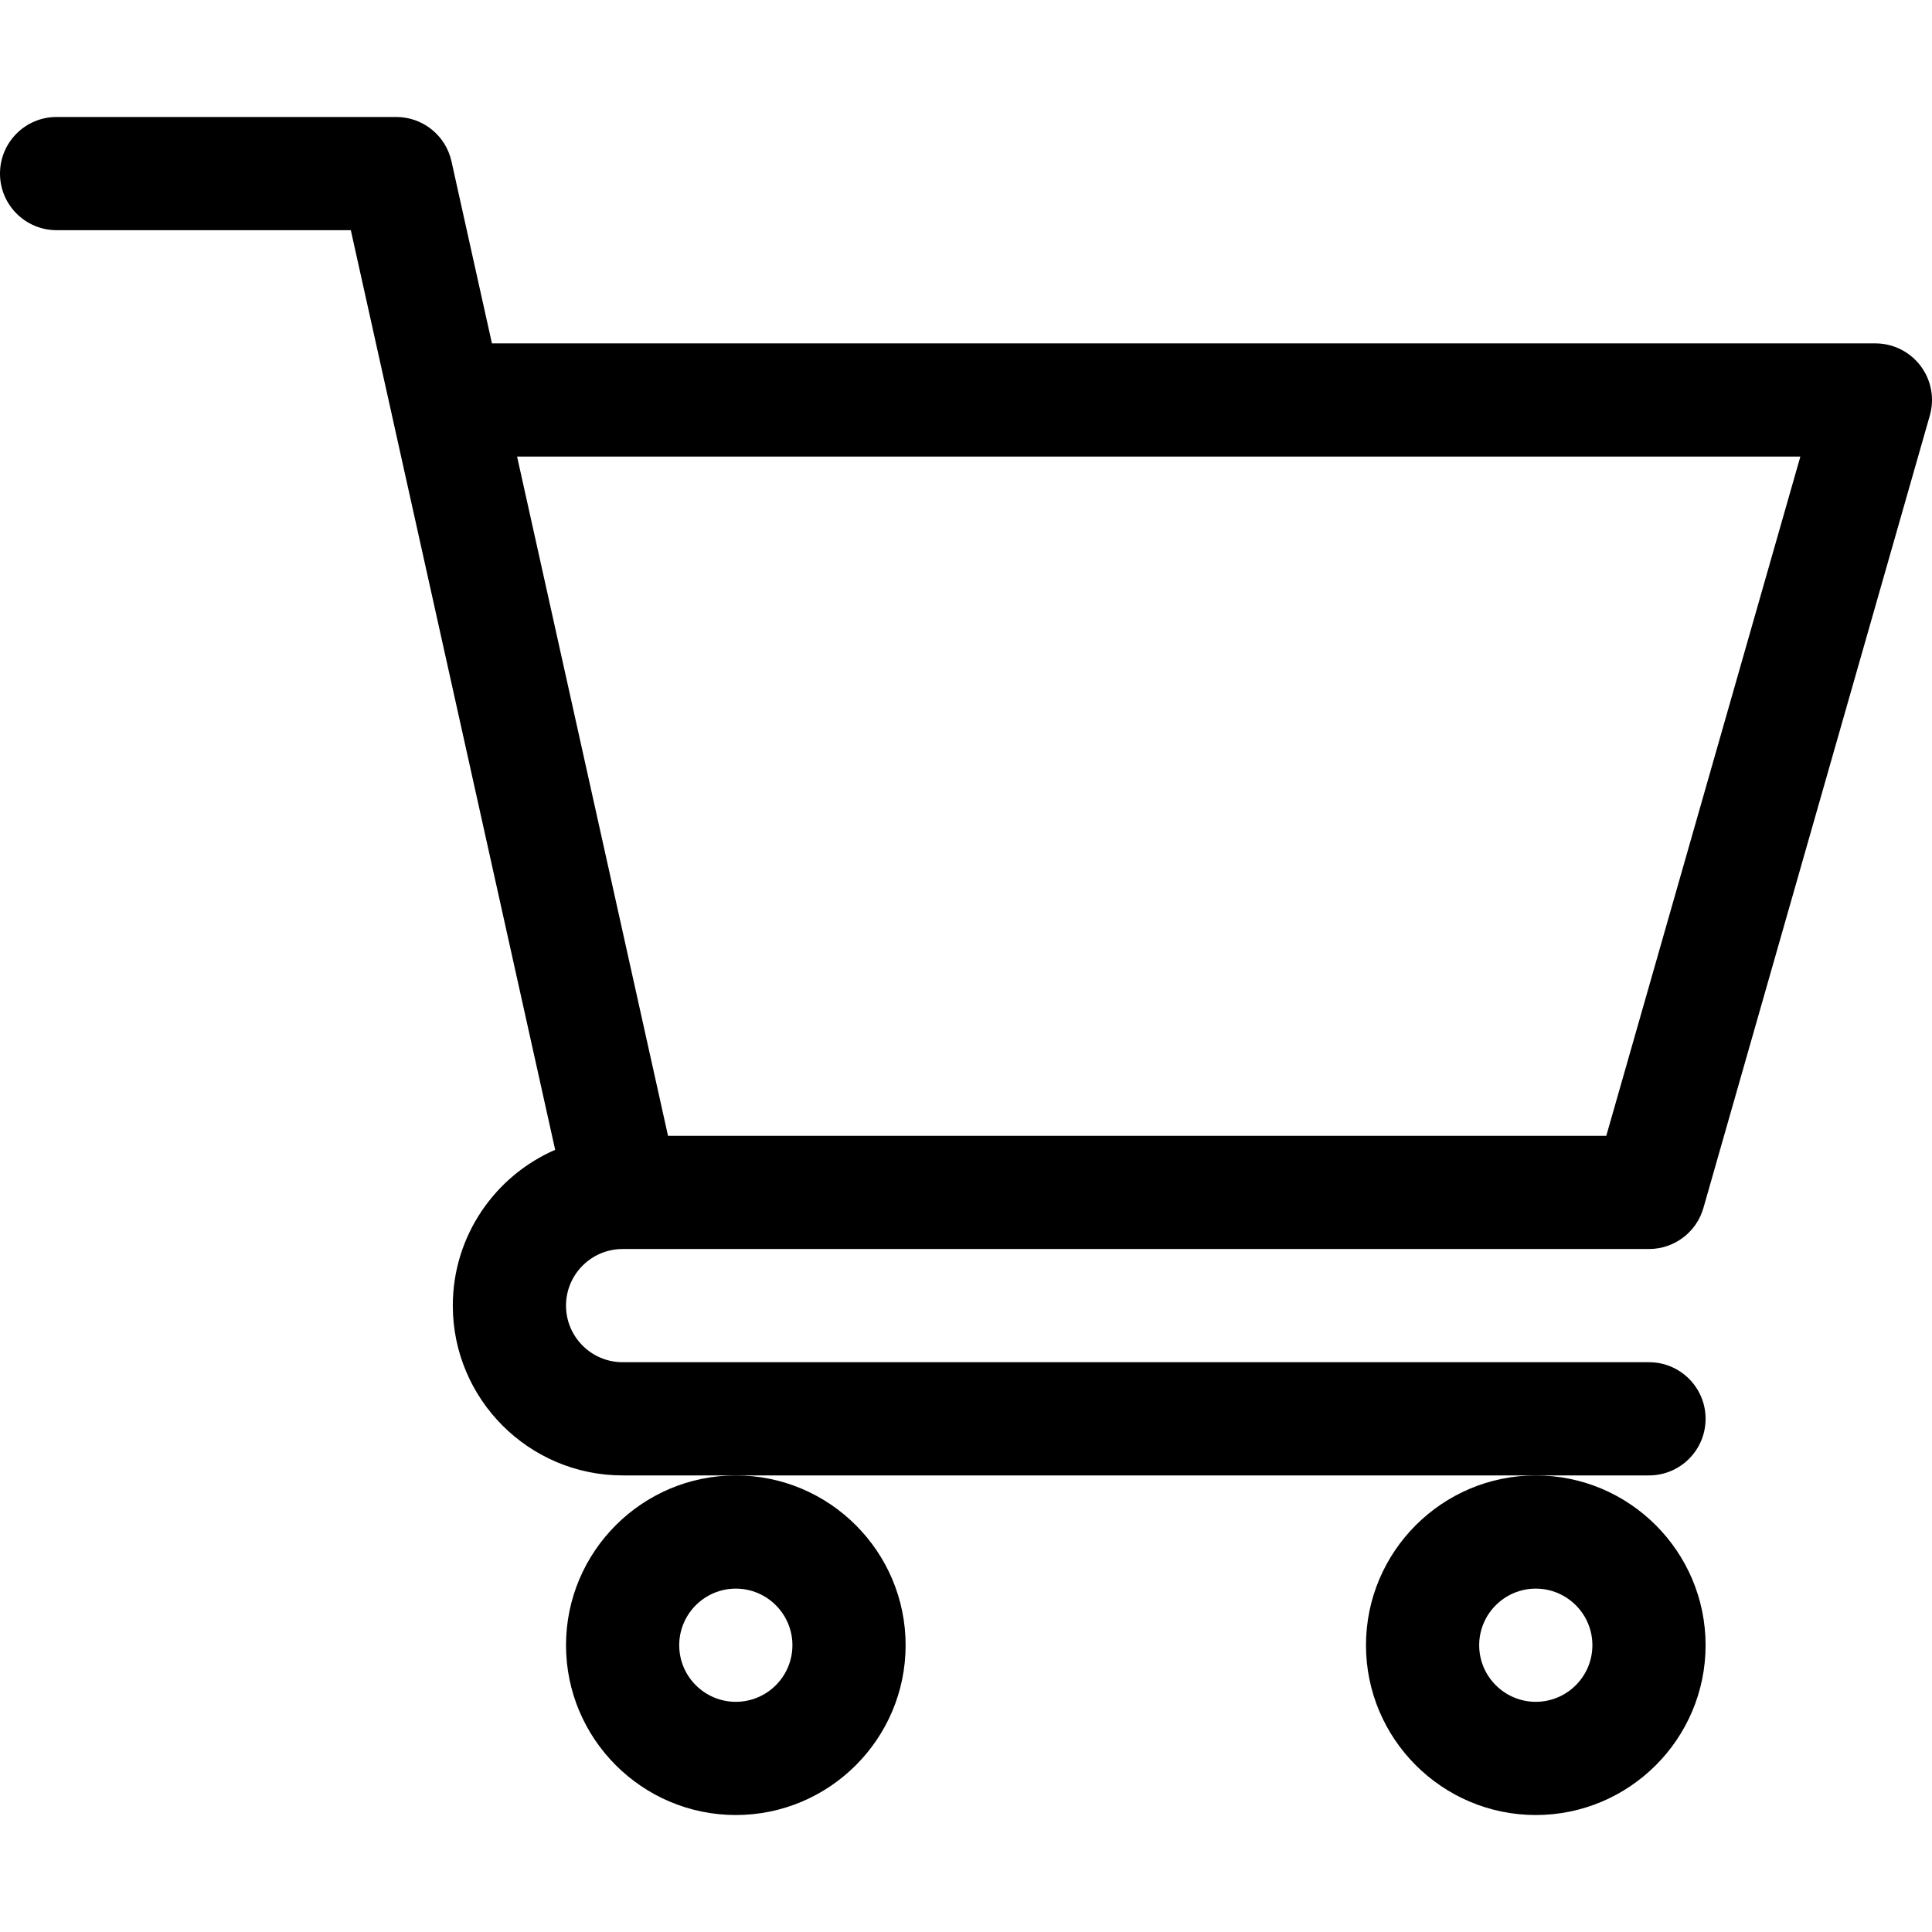
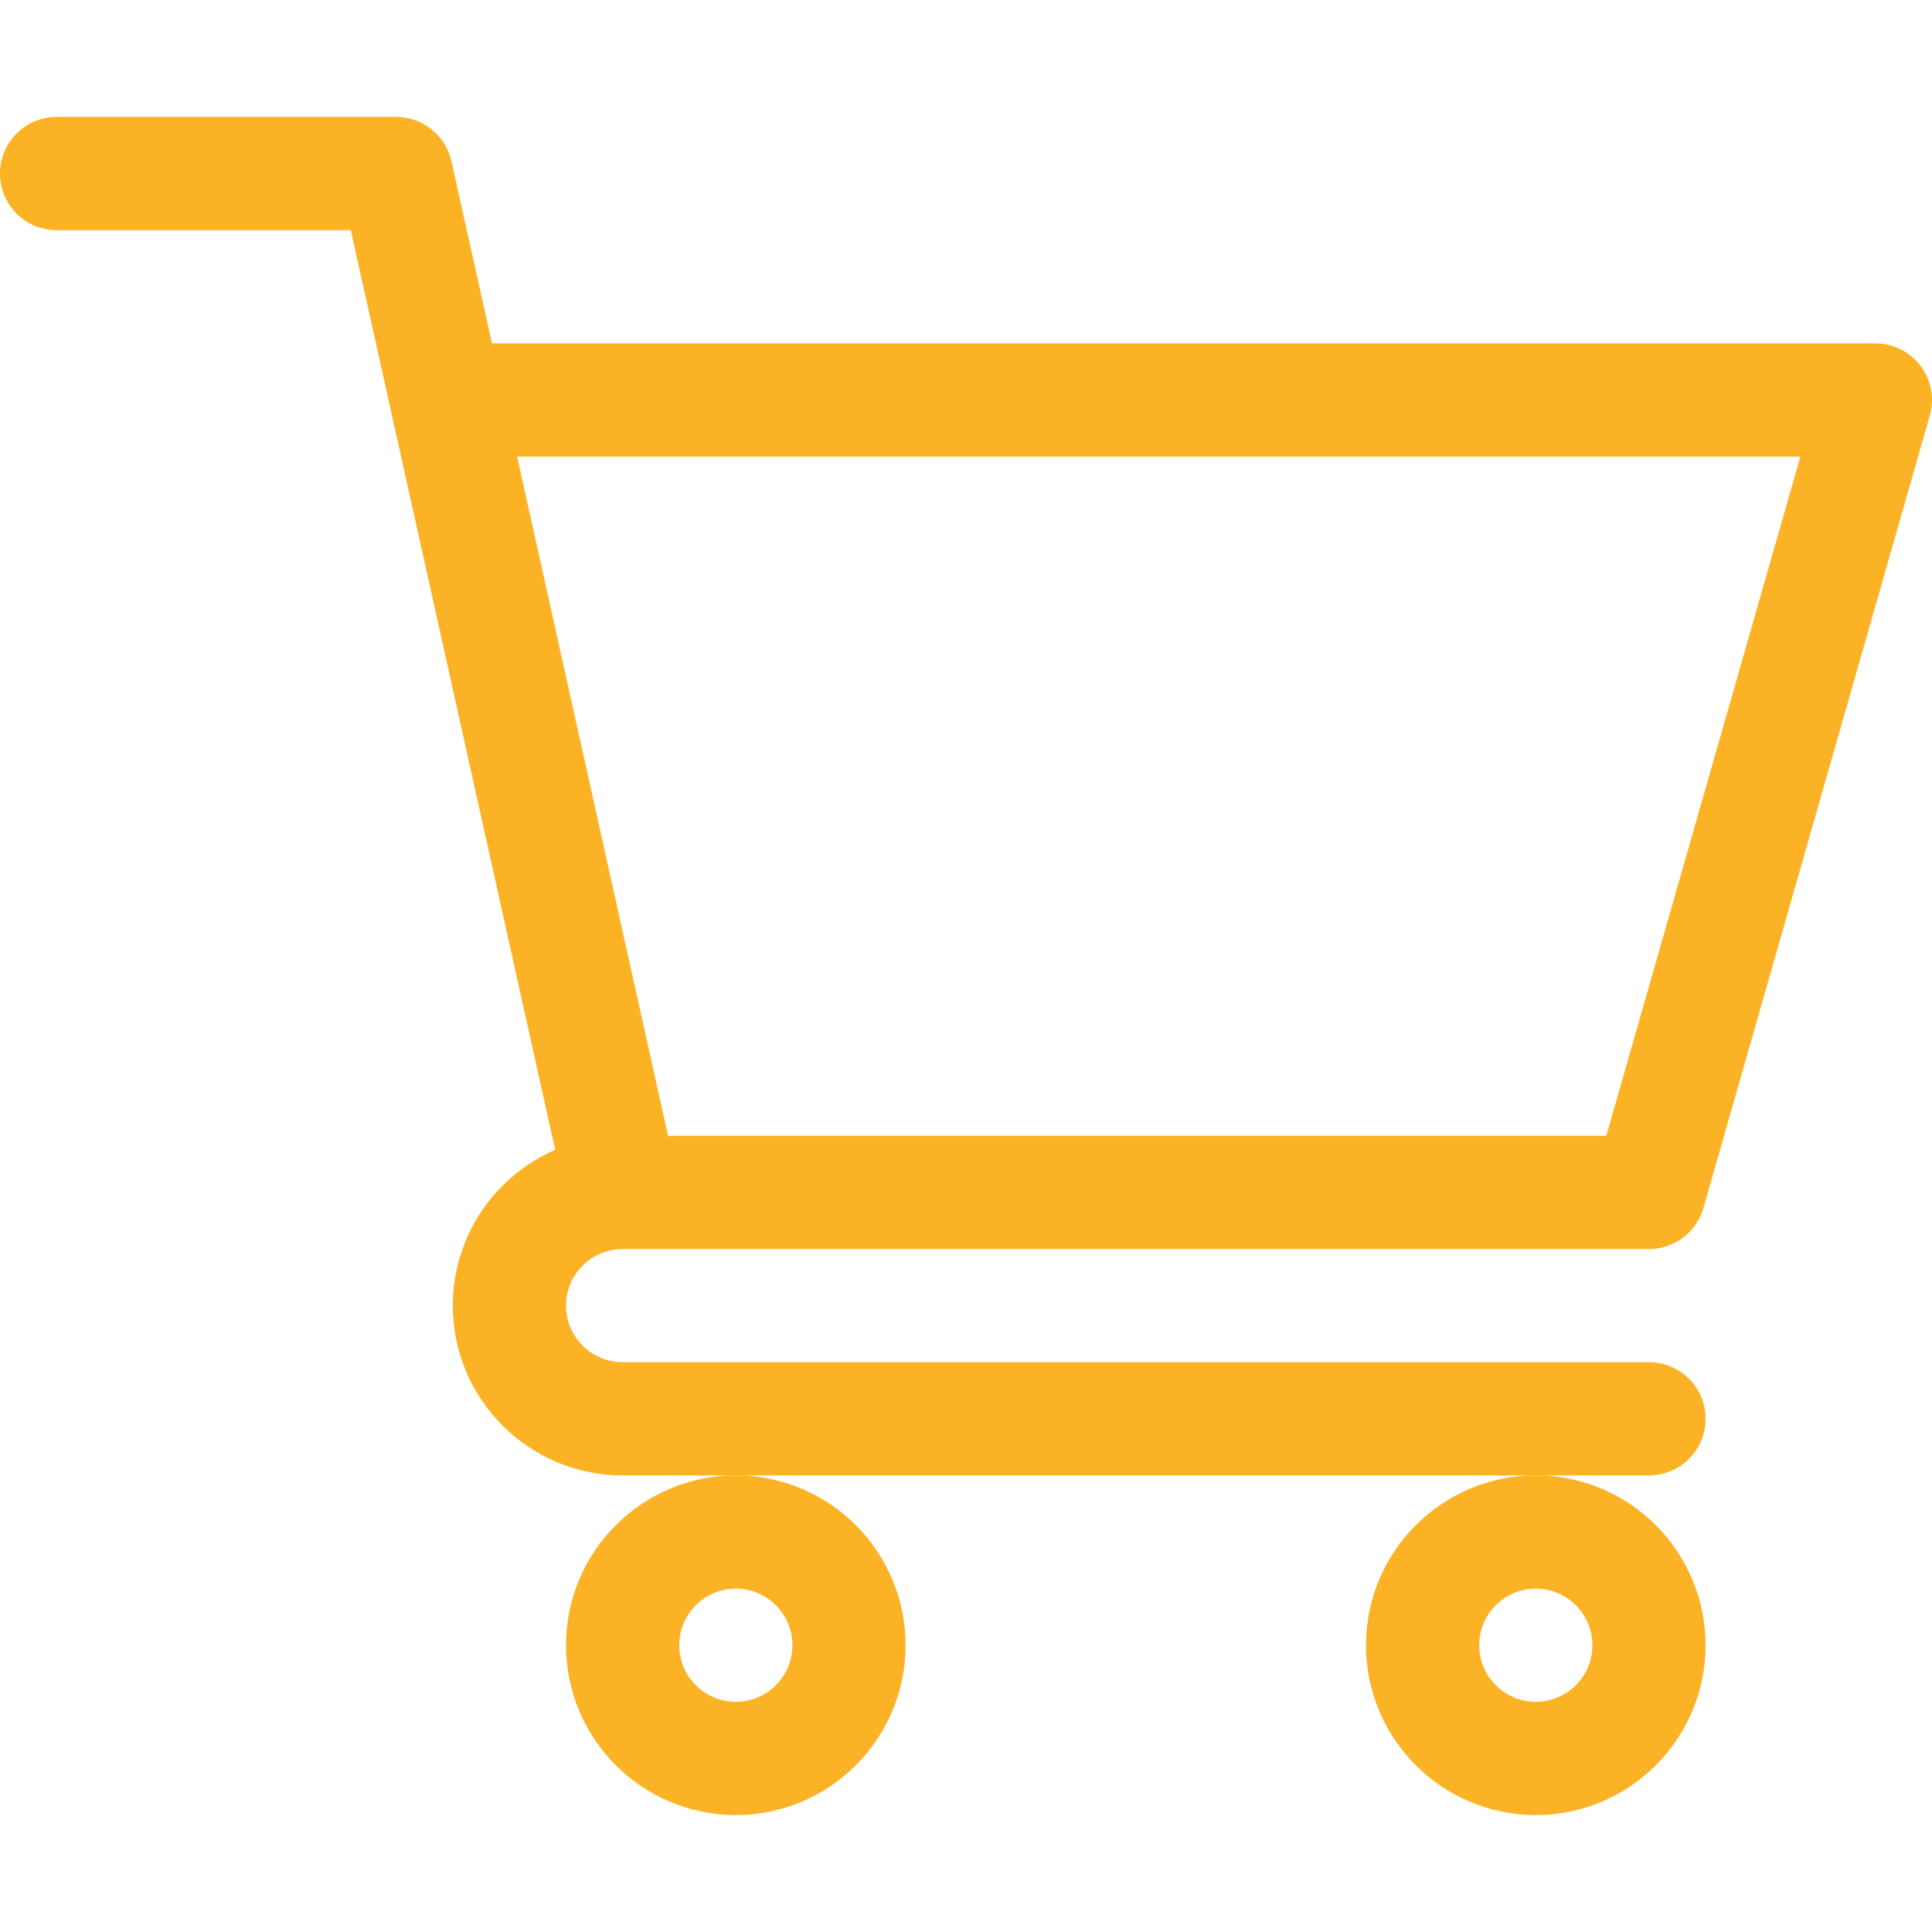
- <svg xmlns="http://www.w3.org/2000/svg" height="512pt" viewBox="0 -31 512 512" width="512pt">
-   <path d="m164.961 300.004h.023c.02 0 .039-.004.059-.004h271.957c6.695 0 12.582-4.441 14.422-10.879l60-210c1.293-4.527.387-9.395-2.445-13.152-2.836-3.758-7.27-5.969-11.977-5.969h-366.633l-10.723-48.254c-1.527-6.863-7.613-11.746-14.645-11.746h-90c-8.285 0-15 6.715-15 15s6.715 15 15 15h77.969c1.898 8.551 51.312 230.918 54.156 243.711-15.941 6.93-27.125 22.824-27.125 41.289 0 24.812 20.188 45 45 45h272c8.285 0 15-6.715 15-15s-6.715-15-15-15h-272c-8.27 0-15-6.73-15-15 0-8.258 6.707-14.977 14.961-14.996zm312.152-210.004-51.43 180h-248.652l-40-180zm0 0" />
-   <path d="m150 405c0 24.812 20.188 45 45 45s45-20.188 45-45-20.188-45-45-45-45 20.188-45 45zm45-15c8.27 0 15 6.73 15 15s-6.73 15-15 15-15-6.73-15-15 6.73-15 15-15zm0 0" />
-   <path d="m362 405c0 24.812 20.188 45 45 45s45-20.188 45-45-20.188-45-45-45-45 20.188-45 45zm45-15c8.27 0 15 6.73 15 15s-6.73 15-15 15-15-6.73-15-15 6.73-15 15-15zm0 0" />
+ <svg xmlns="http://www.w3.org/2000/svg" width="30" height="30" viewBox="0 0 30 30" fill="none">
+   <path d="M9.666 19.395H9.667C9.668 19.395 9.669 19.395 9.67 19.395H25.605C25.998 19.395 26.343 19.134 26.451 18.757L29.966 6.452C30.042 6.187 29.989 5.902 29.823 5.682C29.657 5.462 29.397 5.332 29.121 5.332H7.639L7.01 2.505C6.921 2.103 6.564 1.816 6.152 1.816H0.879C0.393 1.816 7.62939e-06 2.21 7.62939e-06 2.695C7.62939e-06 3.181 0.393 3.574 0.879 3.574H5.447C5.559 4.075 8.454 17.105 8.621 17.854C7.687 18.26 7.031 19.192 7.031 20.273C7.031 21.727 8.214 22.91 9.668 22.91H25.605C26.091 22.91 26.484 22.517 26.484 22.031C26.484 21.546 26.091 21.152 25.605 21.152H9.668C9.183 21.152 8.789 20.758 8.789 20.273C8.789 19.79 9.182 19.396 9.666 19.395ZM27.956 7.09L24.942 17.637H10.373L8.029 7.09H27.956Z" fill="#FBB224" />
+   <path d="M8.789 25.547C8.789 27.001 9.972 28.184 11.426 28.184C12.88 28.184 14.062 27.001 14.062 25.547C14.062 24.093 12.88 22.91 11.426 22.91C9.972 22.91 8.789 24.093 8.789 25.547ZM11.426 24.668C11.91 24.668 12.305 25.062 12.305 25.547C12.305 26.031 11.91 26.426 11.426 26.426C10.941 26.426 10.547 26.031 10.547 25.547C10.547 25.062 10.941 24.668 11.426 24.668Z" fill="#FBB224" />
+   <path d="M21.211 25.547C21.211 27.001 22.394 28.184 23.848 28.184C25.302 28.184 26.484 27.001 26.484 25.547C26.484 24.093 25.302 22.91 23.848 22.91C22.394 22.91 21.211 24.093 21.211 25.547ZM23.848 24.668C24.332 24.668 24.727 25.062 24.727 25.547C24.727 26.031 24.332 26.426 23.848 26.426C23.363 26.426 22.969 26.031 22.969 25.547C22.969 25.062 23.363 24.668 23.848 24.668Z" fill="#FBB224" />
</svg>
